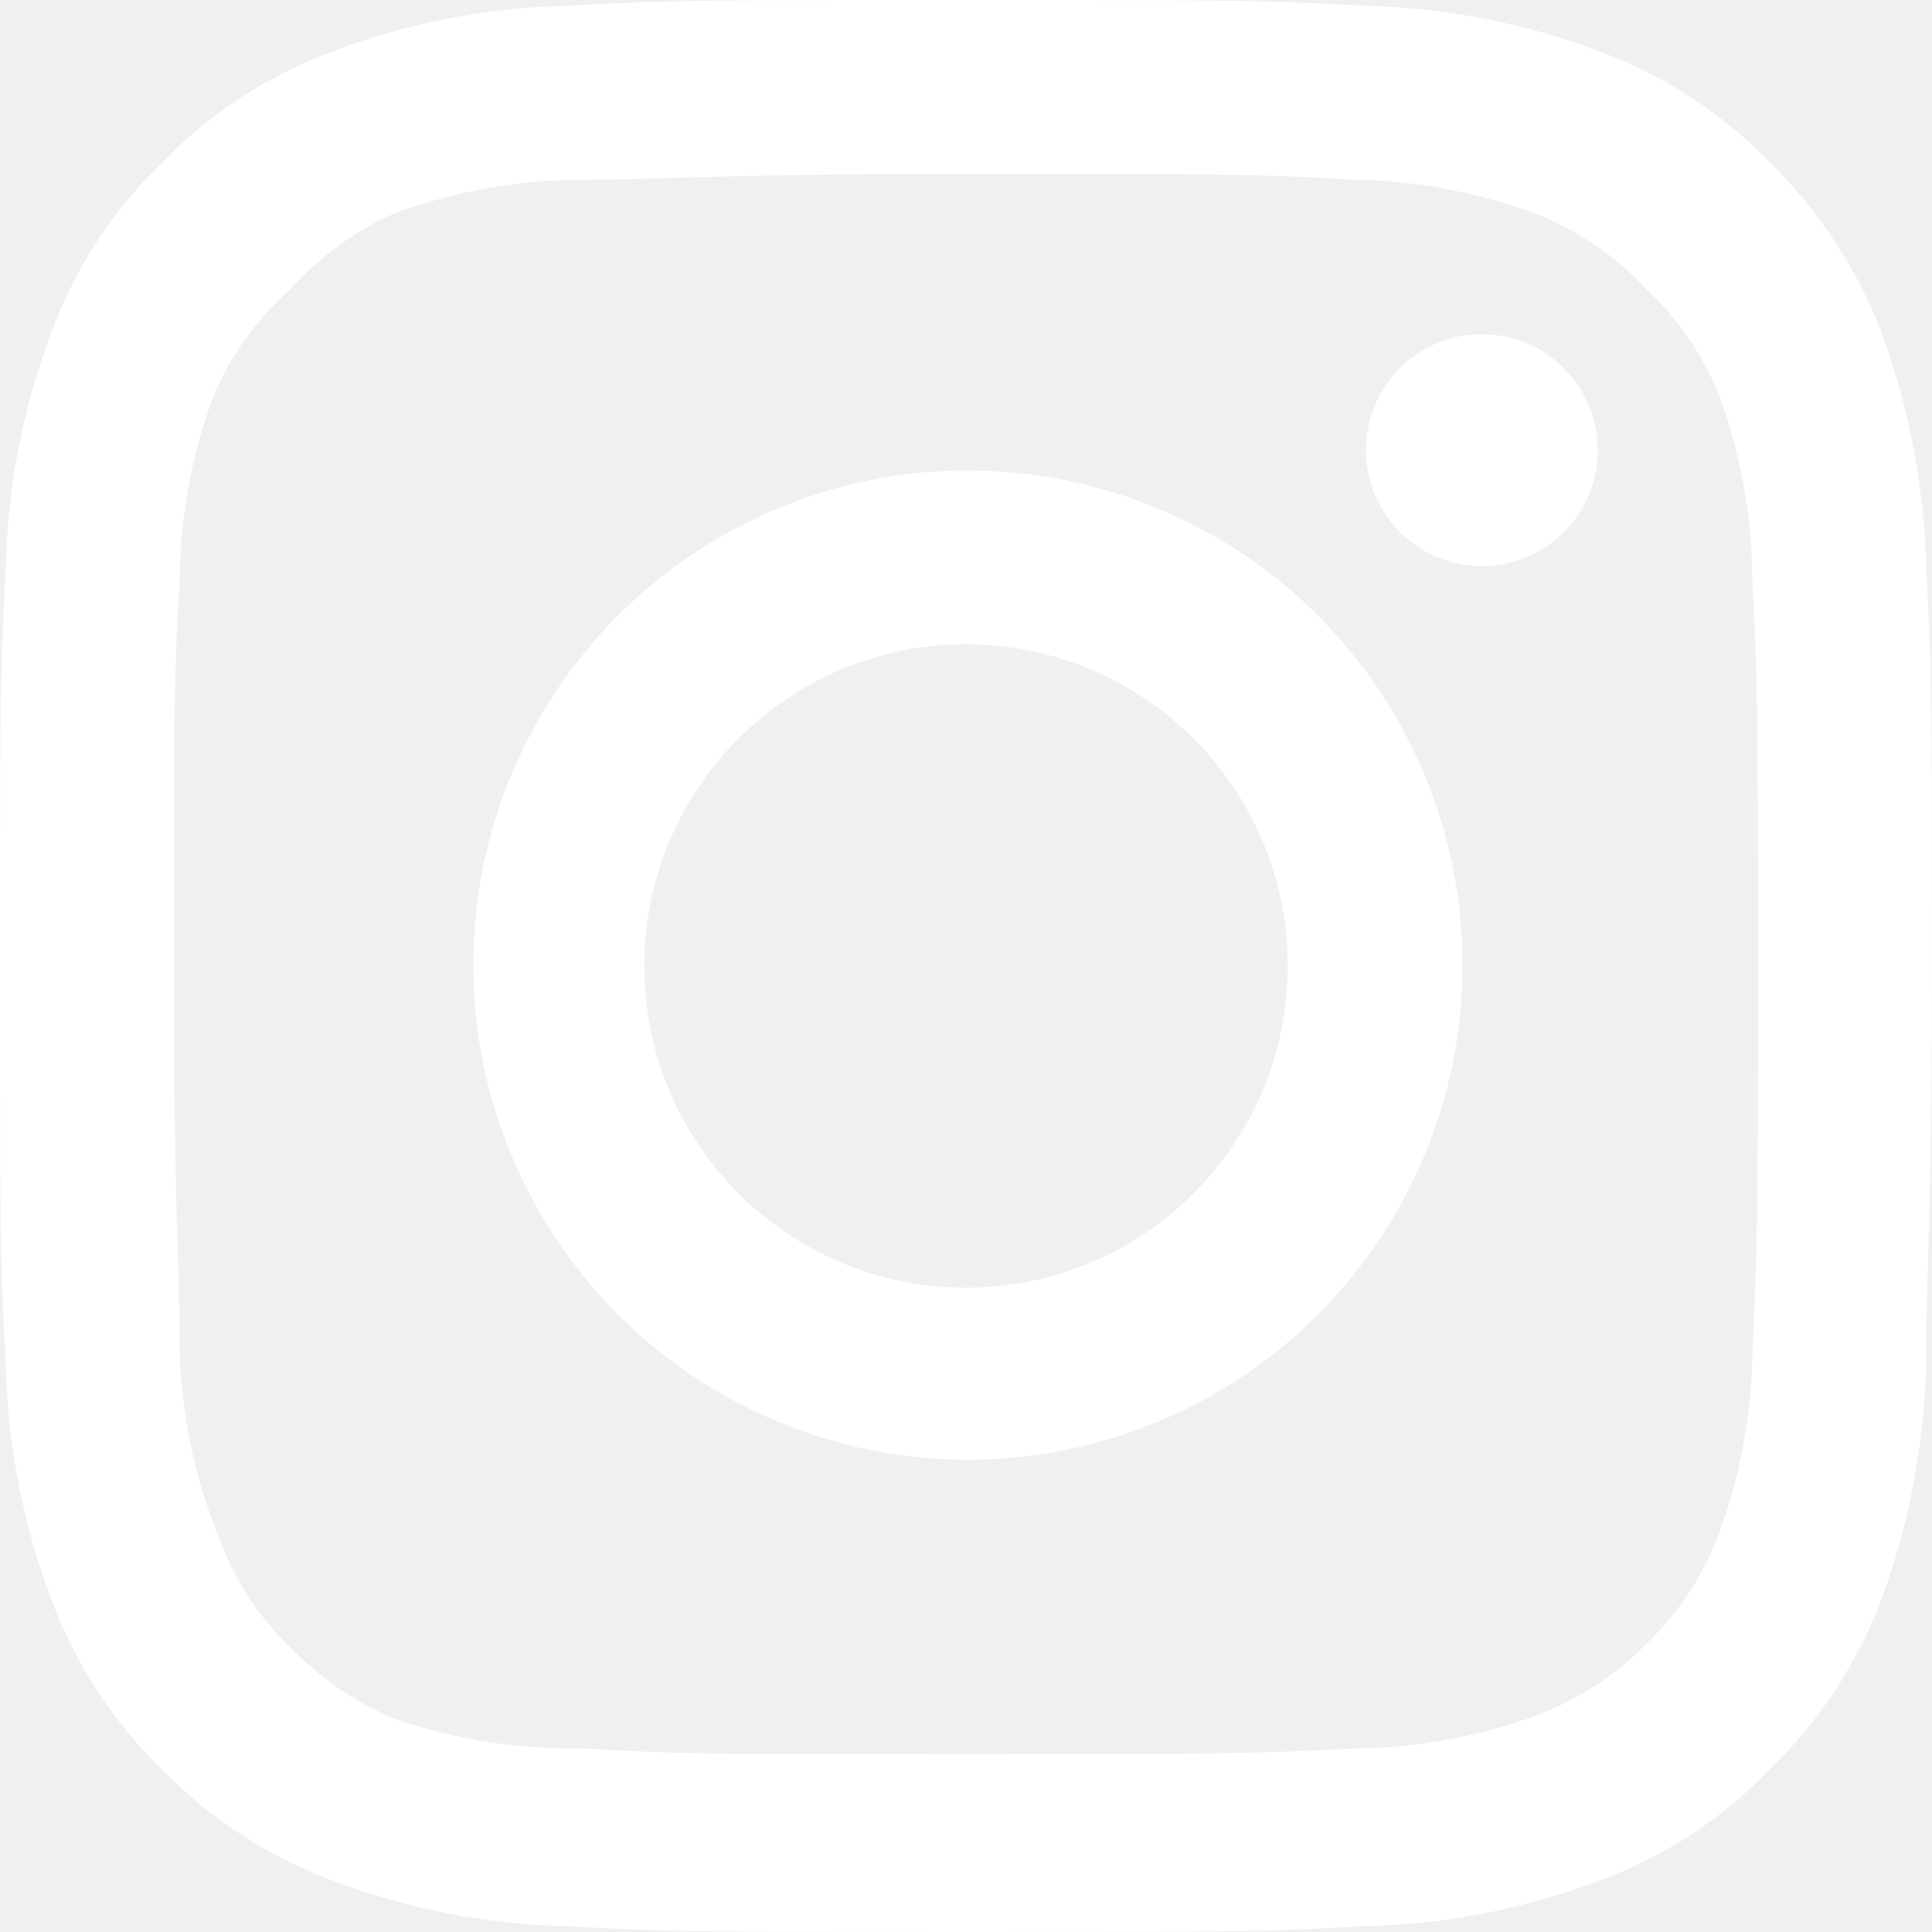
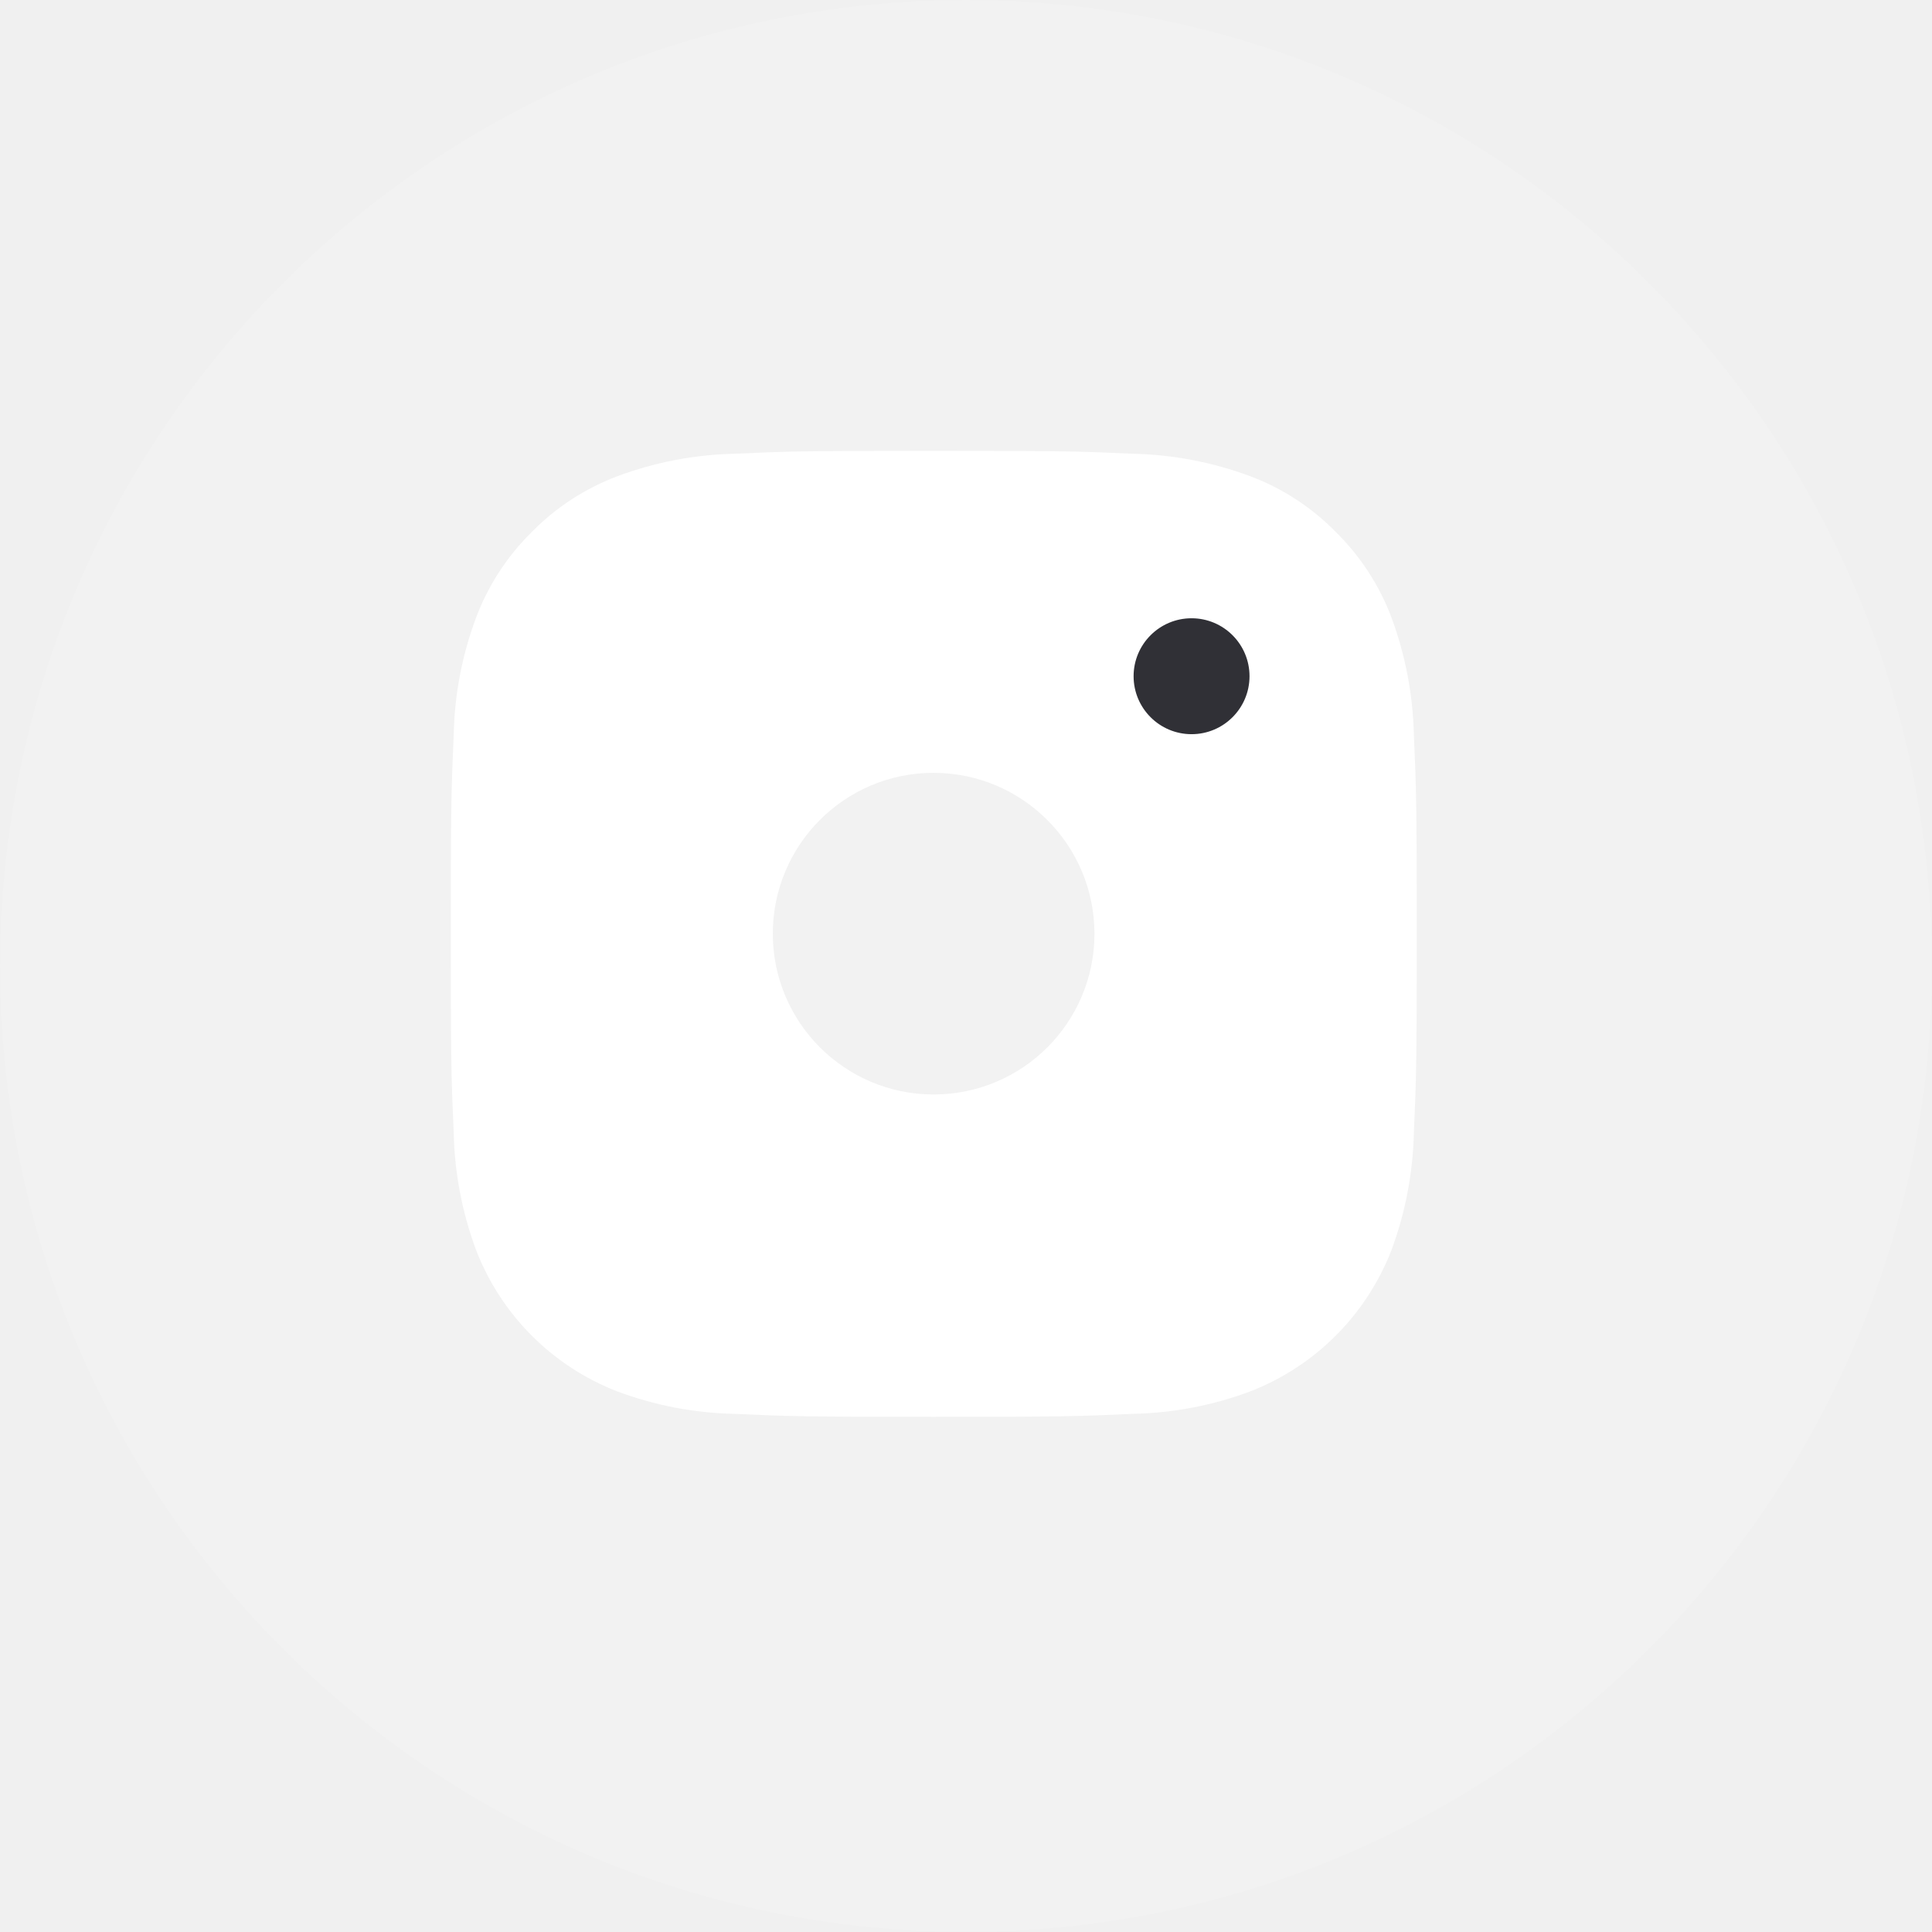
- <svg xmlns="http://www.w3.org/2000/svg" width="44.652" height="44.652" viewBox="0 0 44.652 44.652">
-   <path id="Path_158604" data-name="Path 158604" d="M36.248,9.725h0A2.679,2.679,0,1,0,38.928,12.4,2.679,2.679,0,0,0,36.248,9.725Zm10.27,5.4A16.946,16.946,0,0,0,45.491,9.7,11.029,11.029,0,0,0,42.9,5.751,10.493,10.493,0,0,0,38.95,3.183a16.3,16.3,0,0,0-5.425-1.049C31.158,2,30.4,2,24.326,2s-6.832,0-9.2.134A16.3,16.3,0,0,0,9.7,3.183,10.672,10.672,0,0,0,5.751,5.751,10.493,10.493,0,0,0,3.183,9.7a16.3,16.3,0,0,0-1.049,5.425C2,17.494,2,18.253,2,24.326s0,6.832.134,9.2A16.3,16.3,0,0,0,3.183,38.95,10.493,10.493,0,0,0,5.751,42.9,10.672,10.672,0,0,0,9.7,45.469a16.3,16.3,0,0,0,5.425,1.049c2.367.134,3.126.134,9.2.134s6.832,0,9.2-.134a16.3,16.3,0,0,0,5.425-1.049A10.493,10.493,0,0,0,42.9,42.9a10.828,10.828,0,0,0,2.59-3.952,16.946,16.946,0,0,0,1.027-5.425c0-2.367.134-3.126.134-9.2S46.652,17.494,46.518,15.128ZM42.5,33.257a12.525,12.525,0,0,1-.759,4.153,6.832,6.832,0,0,1-1.674,2.568A7.122,7.122,0,0,1,37.5,41.651a12.525,12.525,0,0,1-4.153.759c-2.233.112-3.059.134-8.93.134s-6.7,0-8.93-.134a12.793,12.793,0,0,1-4.331-.67A7.3,7.3,0,0,1,8.7,40.066,6.7,6.7,0,0,1,7.046,37.5a12.369,12.369,0,0,1-.893-4.242c0-2.233-.134-3.059-.134-8.93s0-6.7.134-8.93a12.369,12.369,0,0,1,.781-4.242A6.7,6.7,0,0,1,8.7,8.7a7.01,7.01,0,0,1,2.456-1.786A12.793,12.793,0,0,1,15.4,6.153c2.233,0,3.059-.134,8.93-.134s6.7,0,8.93.134a12.525,12.525,0,0,1,4.153.759A6.832,6.832,0,0,1,40.066,8.7a6.832,6.832,0,0,1,1.674,2.456A12.525,12.525,0,0,1,42.5,15.4c.112,2.233.134,3.059.134,8.93S42.611,31.024,42.5,33.257ZM24.326,12.873a11.431,11.431,0,1,0,8.12,3.34,11.453,11.453,0,0,0-8.12-3.34Zm0,18.888a7.435,7.435,0,1,1,7.435-7.435,7.435,7.435,0,0,1-7.435,7.435Z" transform="translate(-2 -2)" fill="#fff" />
+ <svg xmlns="http://www.w3.org/2000/svg" id="Group_10" data-name="Group 10" width="69.769" height="69.769" viewBox="0 0 69.769 69.769">
+   <circle id="BG" cx="34.884" cy="34.884" r="34.884" transform="translate(0)" fill="#fff" opacity="0.102" />
+   <g id="Group_4" data-name="Group 4" transform="translate(16.28 16.281)">
+     <path id="Subtraction_1" data-name="Subtraction 1" d="M17.442,34.884c-4.672,0-5.3-.02-7.193-.107a12.843,12.843,0,0,1-4.234-.81,8.918,8.918,0,0,1-5.1-5.1,12.906,12.906,0,0,1-.81-4.234C.02,22.764,0,22.144,0,17.442c0-4.663.02-5.29.105-7.193a12.8,12.8,0,0,1,.81-4.234A8.58,8.58,0,0,1,2.928,2.926,8.563,8.563,0,0,1,6.019.915a12.9,12.9,0,0,1,4.234-.81C12.122.018,12.684,0,17.441,0s5.318.018,7.189.105a12.945,12.945,0,0,1,4.235.81,8.509,8.509,0,0,1,3.089,2.011,8.581,8.581,0,0,1,2.014,3.089,13.046,13.046,0,0,1,.81,4.234c.085,1.9.105,2.529.105,7.193s-.02,5.287-.105,7.19a13.03,13.03,0,0,1-.81,4.234,8.938,8.938,0,0,1-5.1,5.1,12.831,12.831,0,0,1-4.235.81C22.736,34.864,22.111,34.884,17.442,34.884Zm-.006-23.257a5.808,5.808,0,1,0,5.808,5.808A5.815,5.815,0,0,0,17.436,11.628Z" transform="translate(0 0)" fill="#fff" stroke="rgba(0,0,0,0)" stroke-width="1" />
+     <circle id="Op_component_3" data-name="Op component 3" cx="2.093" cy="2.093" r="2.093" transform="translate(24.657 6.046)" fill="#303036" />
+   </g>
</svg>
